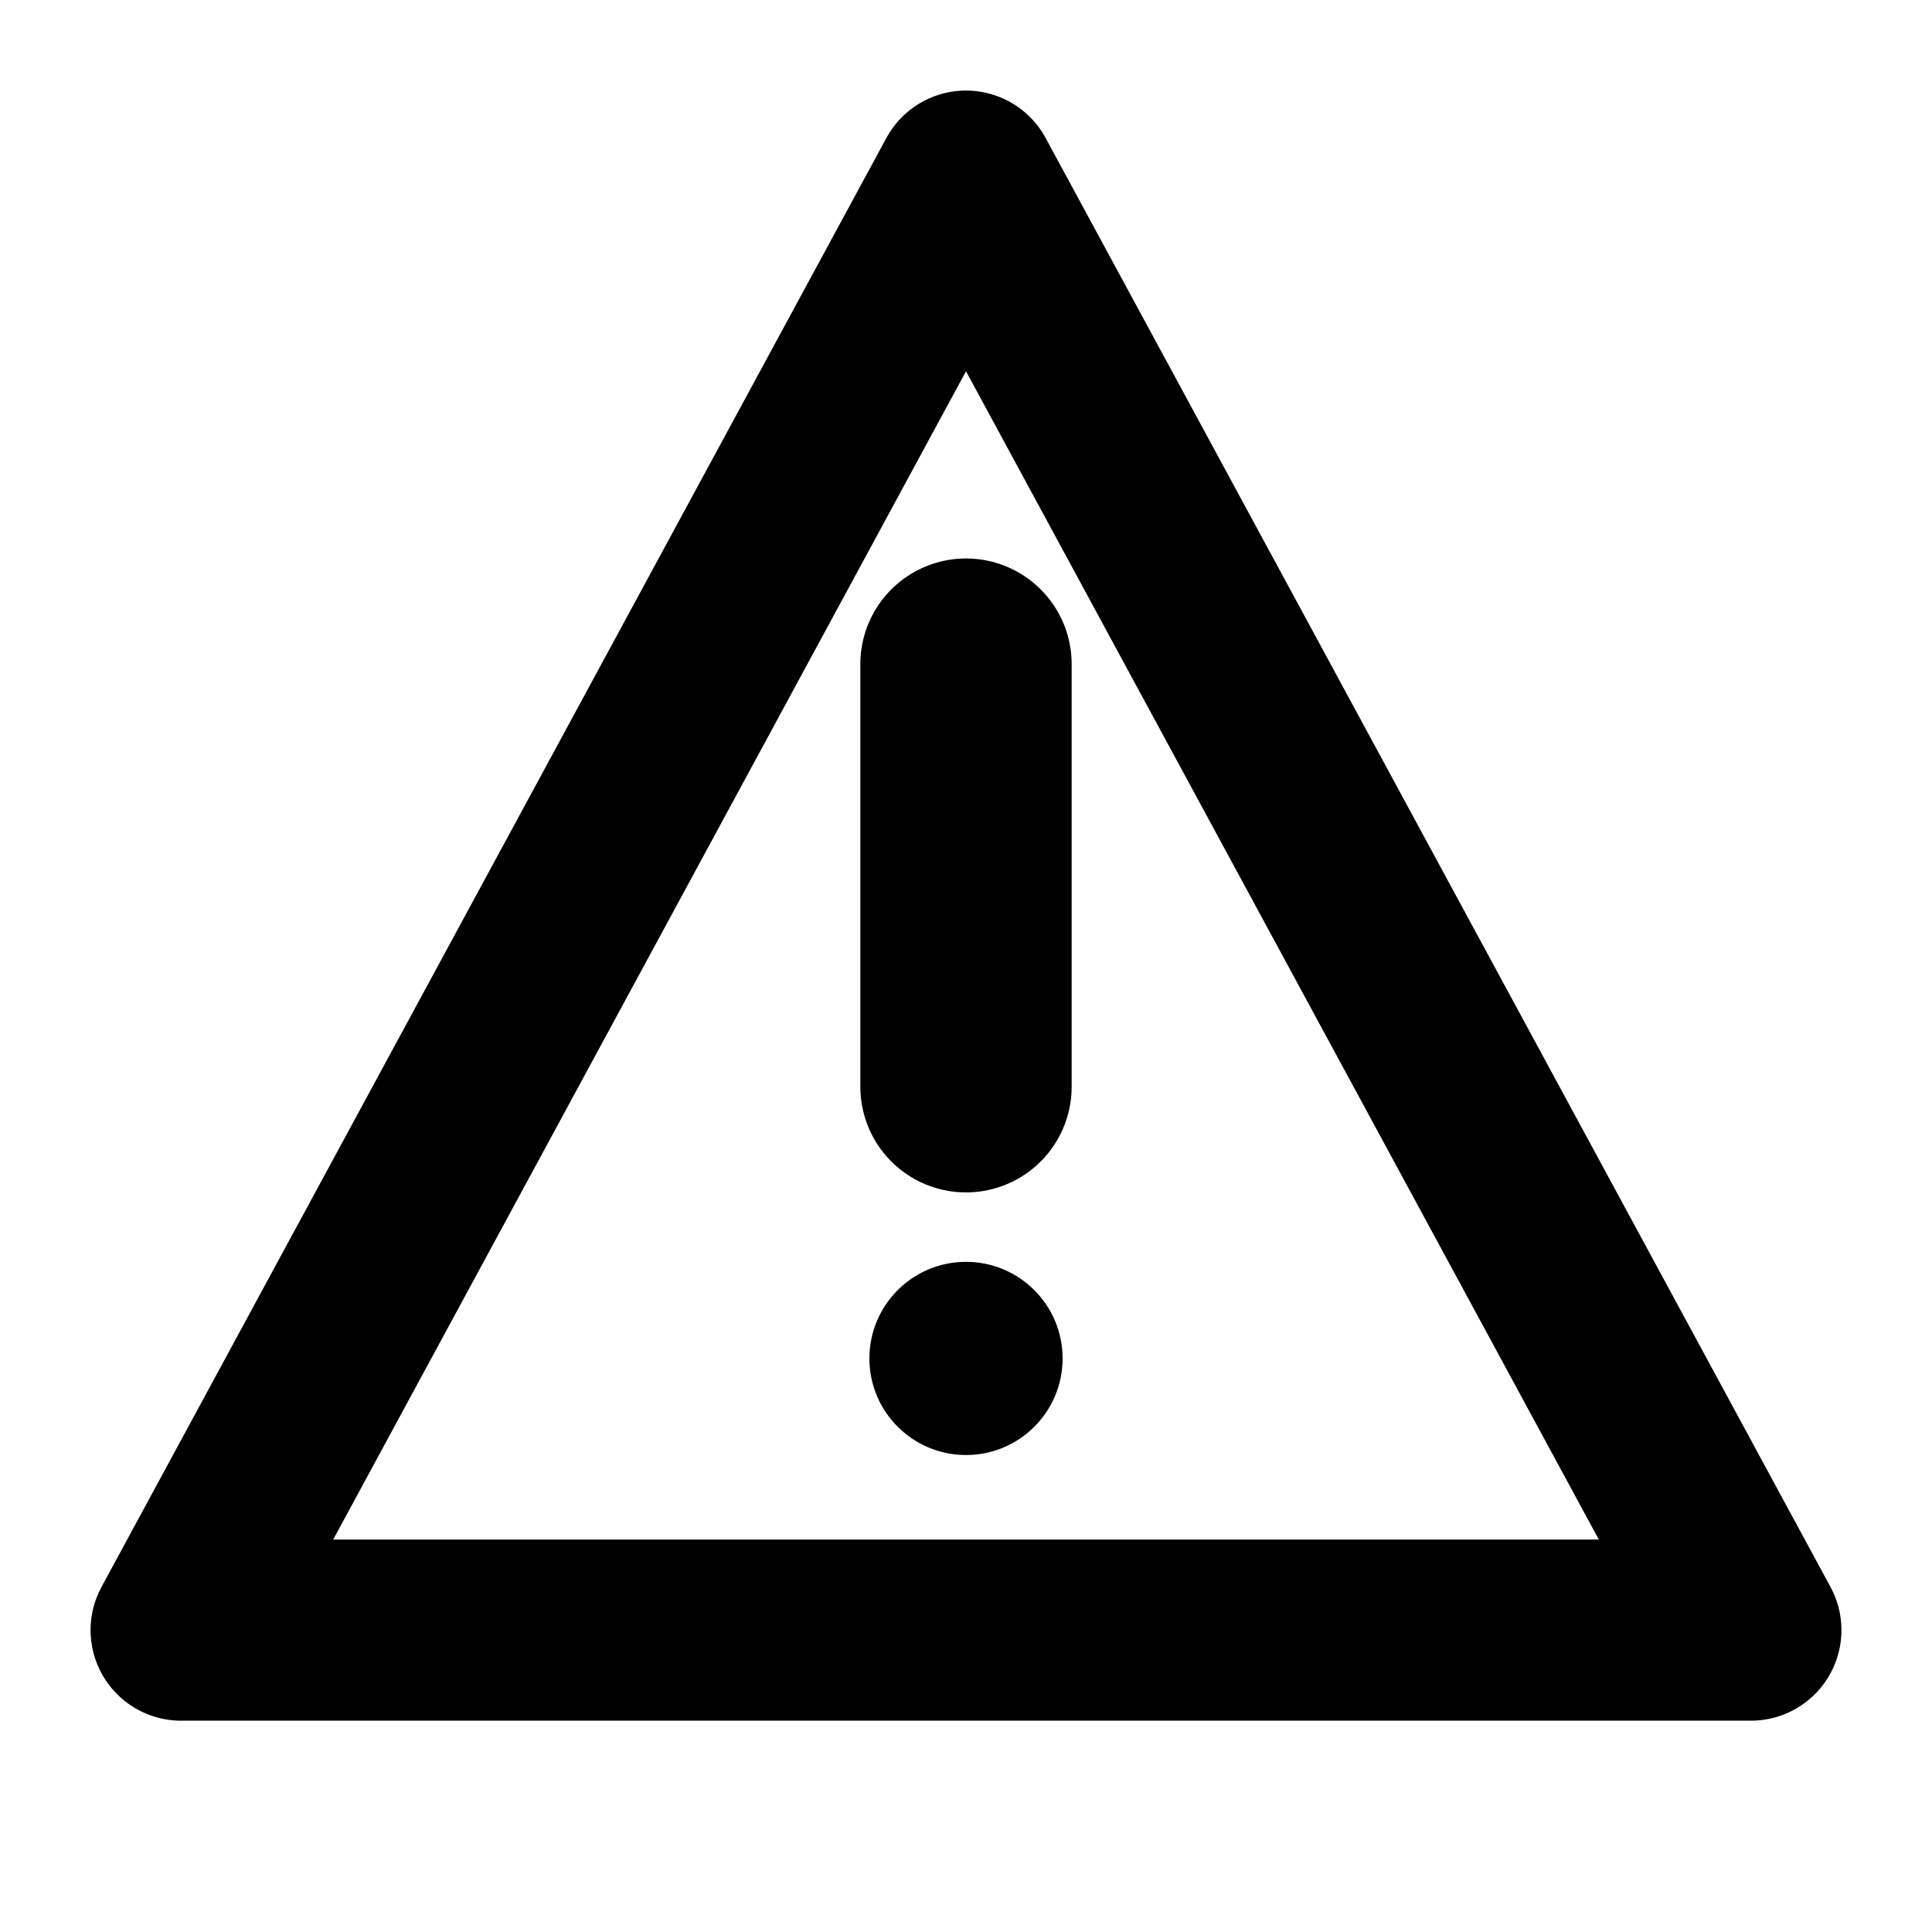
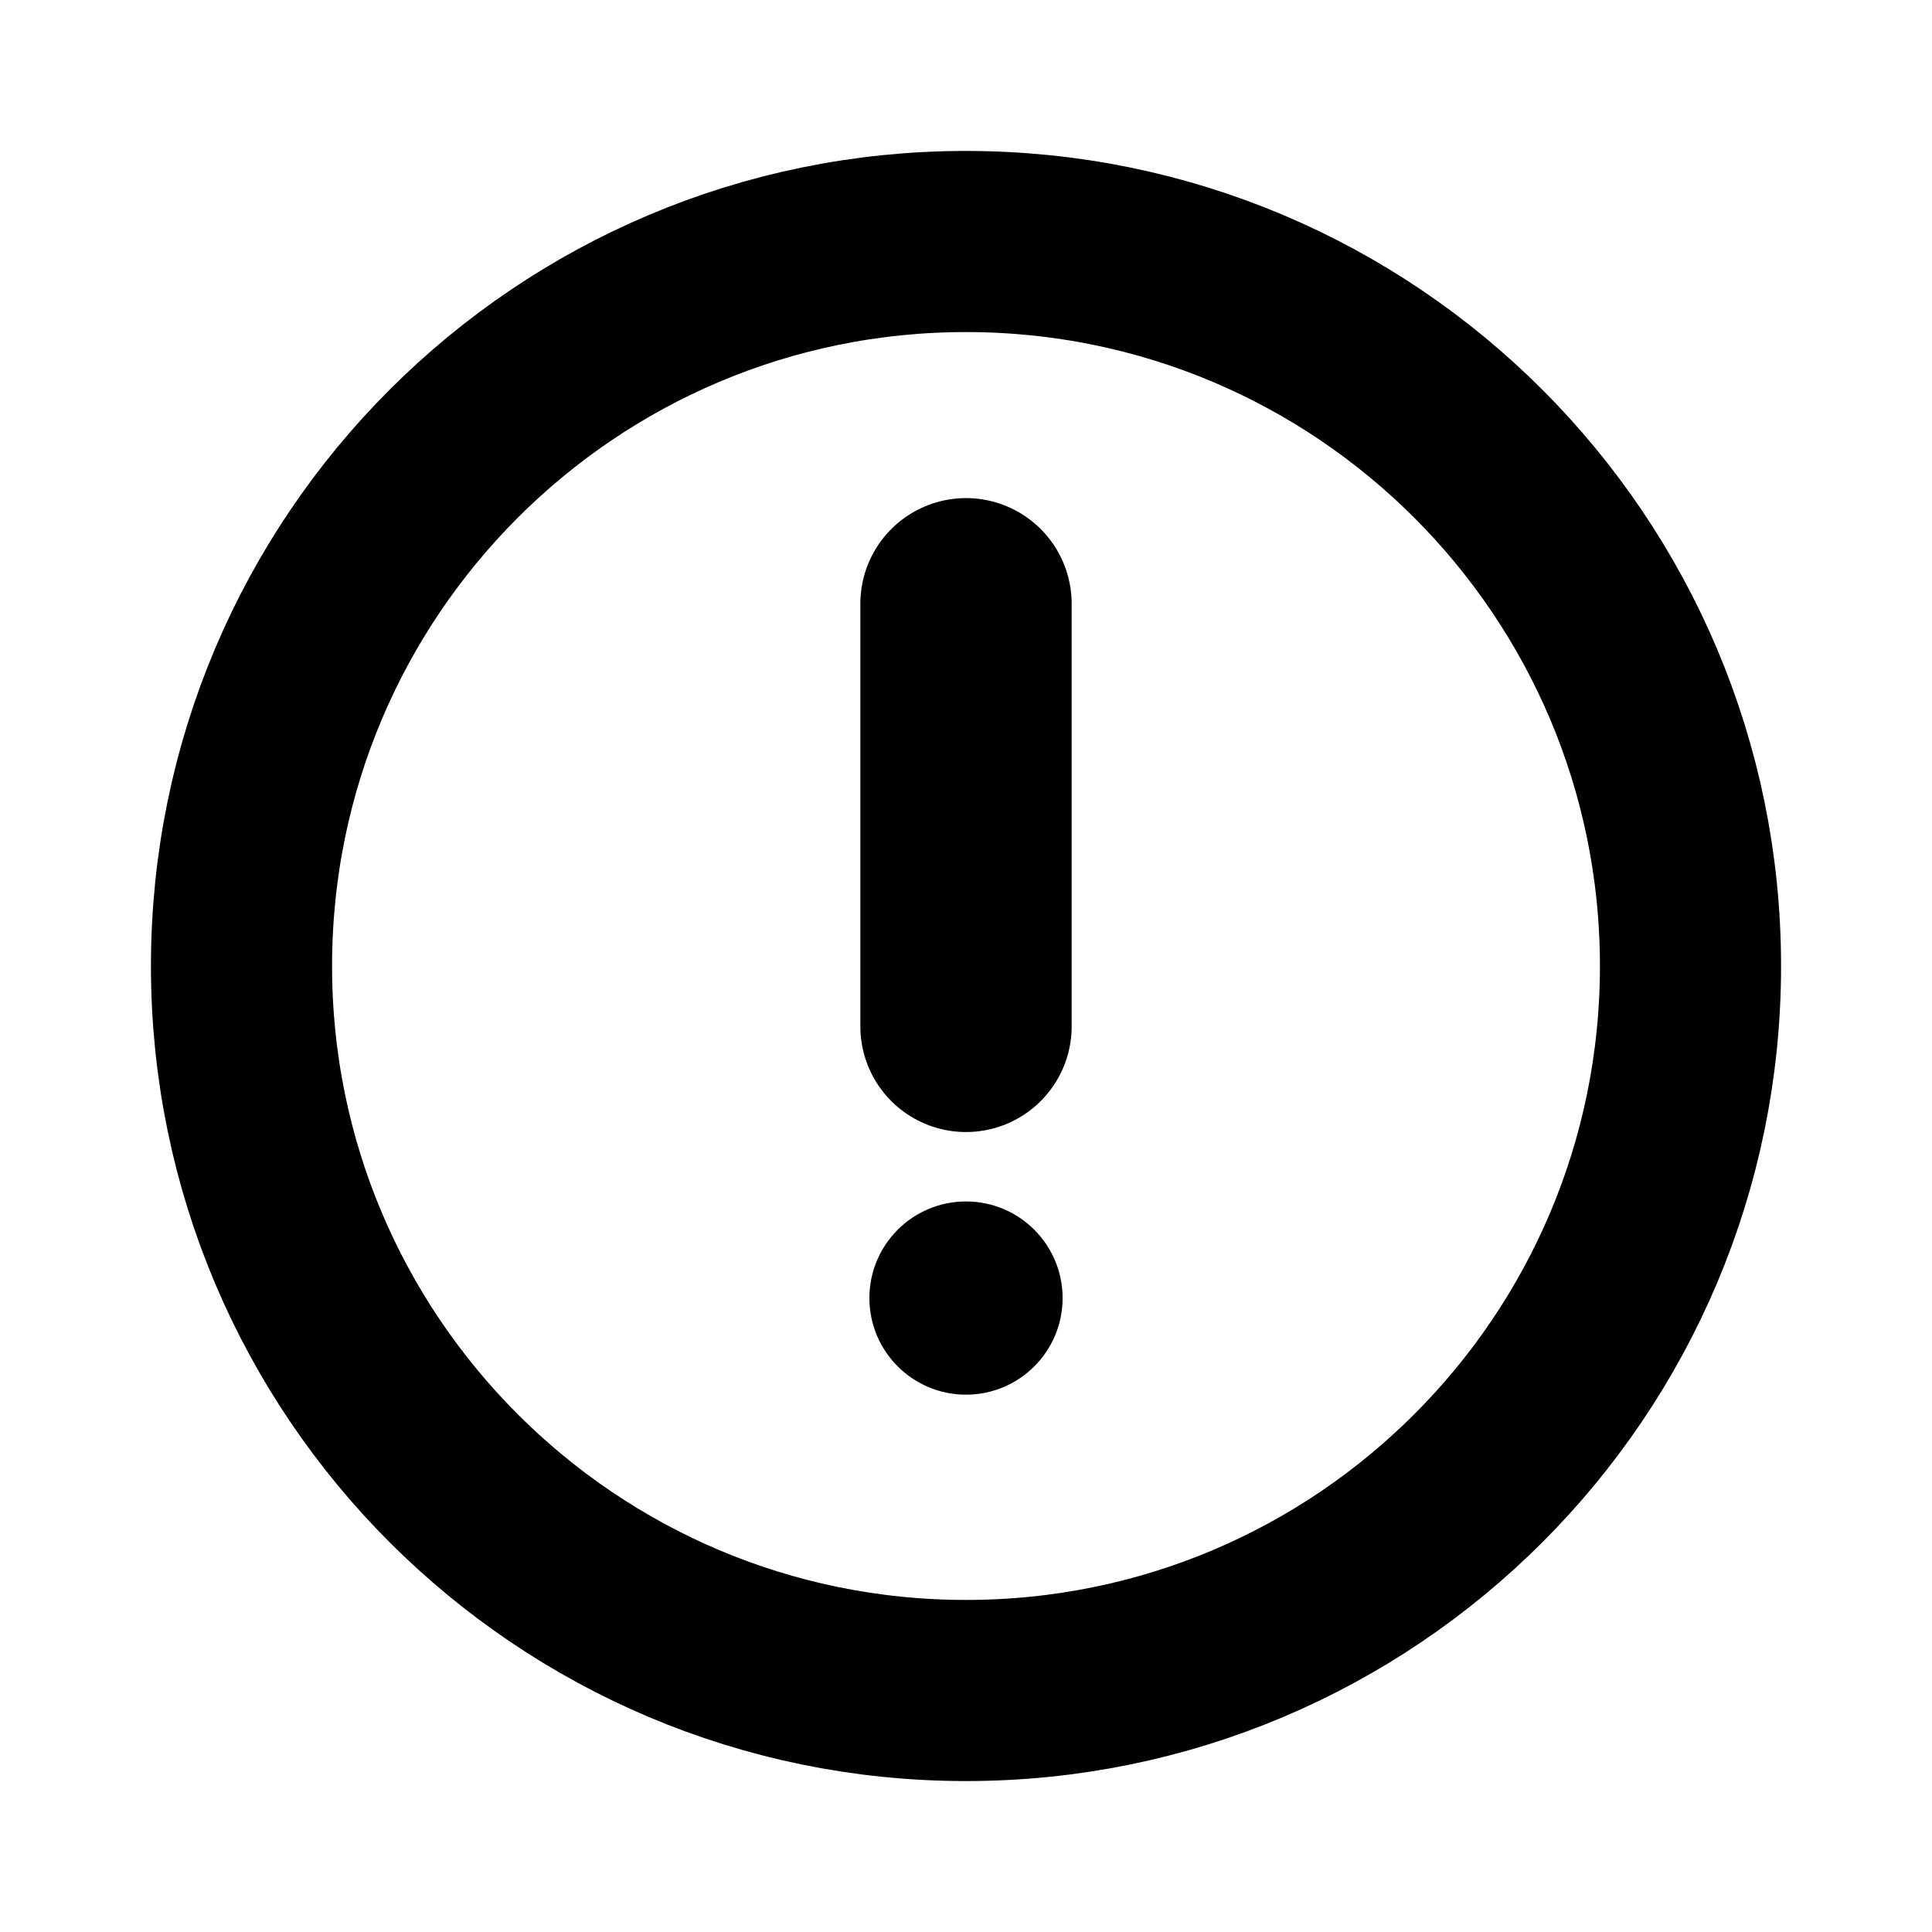
- <svg xmlns="http://www.w3.org/2000/svg" viewBox="0 0 16 16" width="16" height="16" data-shape="alert-triangle" aria-hidden="true" focusable="false">
-   <path d="m8 1.5 6.5 12h-13Z" fill="none" stroke="currentColor" stroke-width="1.5" stroke-linejoin="round" />
-   <path d="M8 5.5V9" fill="none" stroke="currentColor" stroke-width="1.75" stroke-linecap="round" />
-   <circle cx="8" cy="11.25" r=".8" fill="currentColor" />
+ <svg xmlns="http://www.w3.org/2000/svg" viewBox="0 0 16 16" width="16" height="16" data-shape="alert-circle" aria-hidden="true" focusable="false">
+   <circle cx="8" cy="8" r="6" fill="none" stroke="currentColor" stroke-width="1.5" />
+   <path d="M8 5V8.5" fill="none" stroke="currentColor" stroke-width="1.75" stroke-linecap="round" />
+   <circle cx="8" cy="10.75" r=".8" fill="currentColor" />
</svg>
